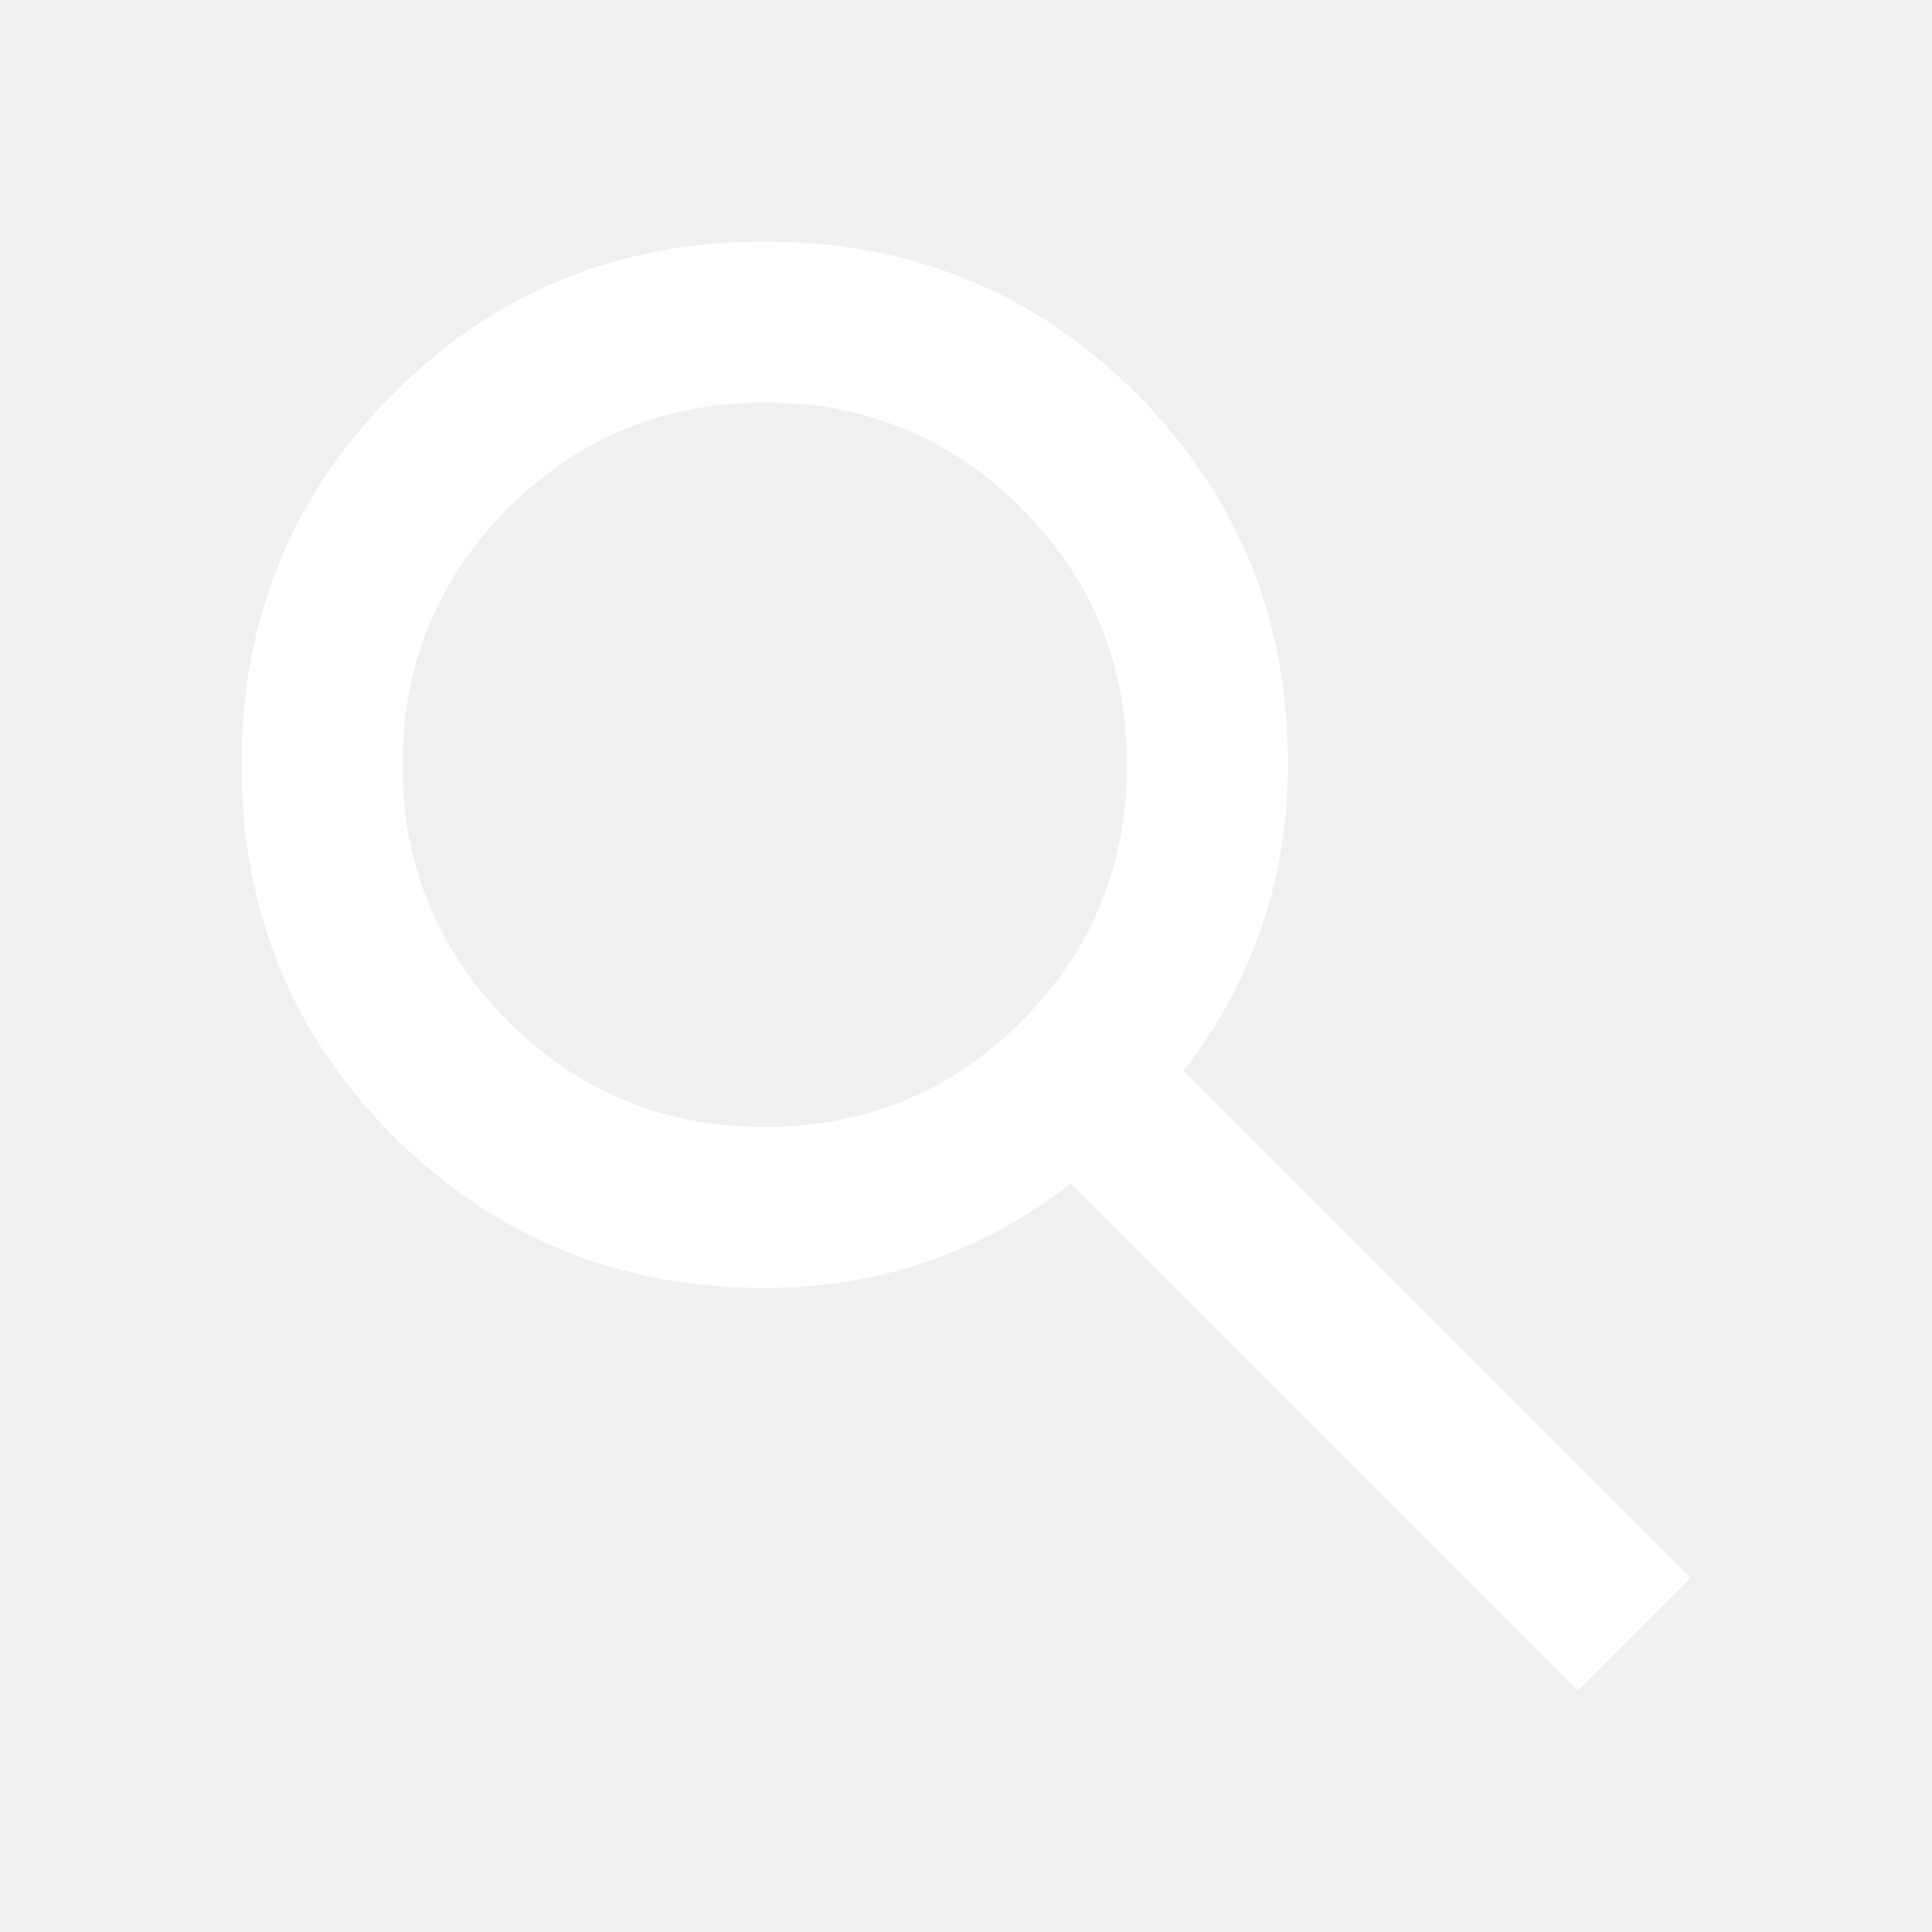
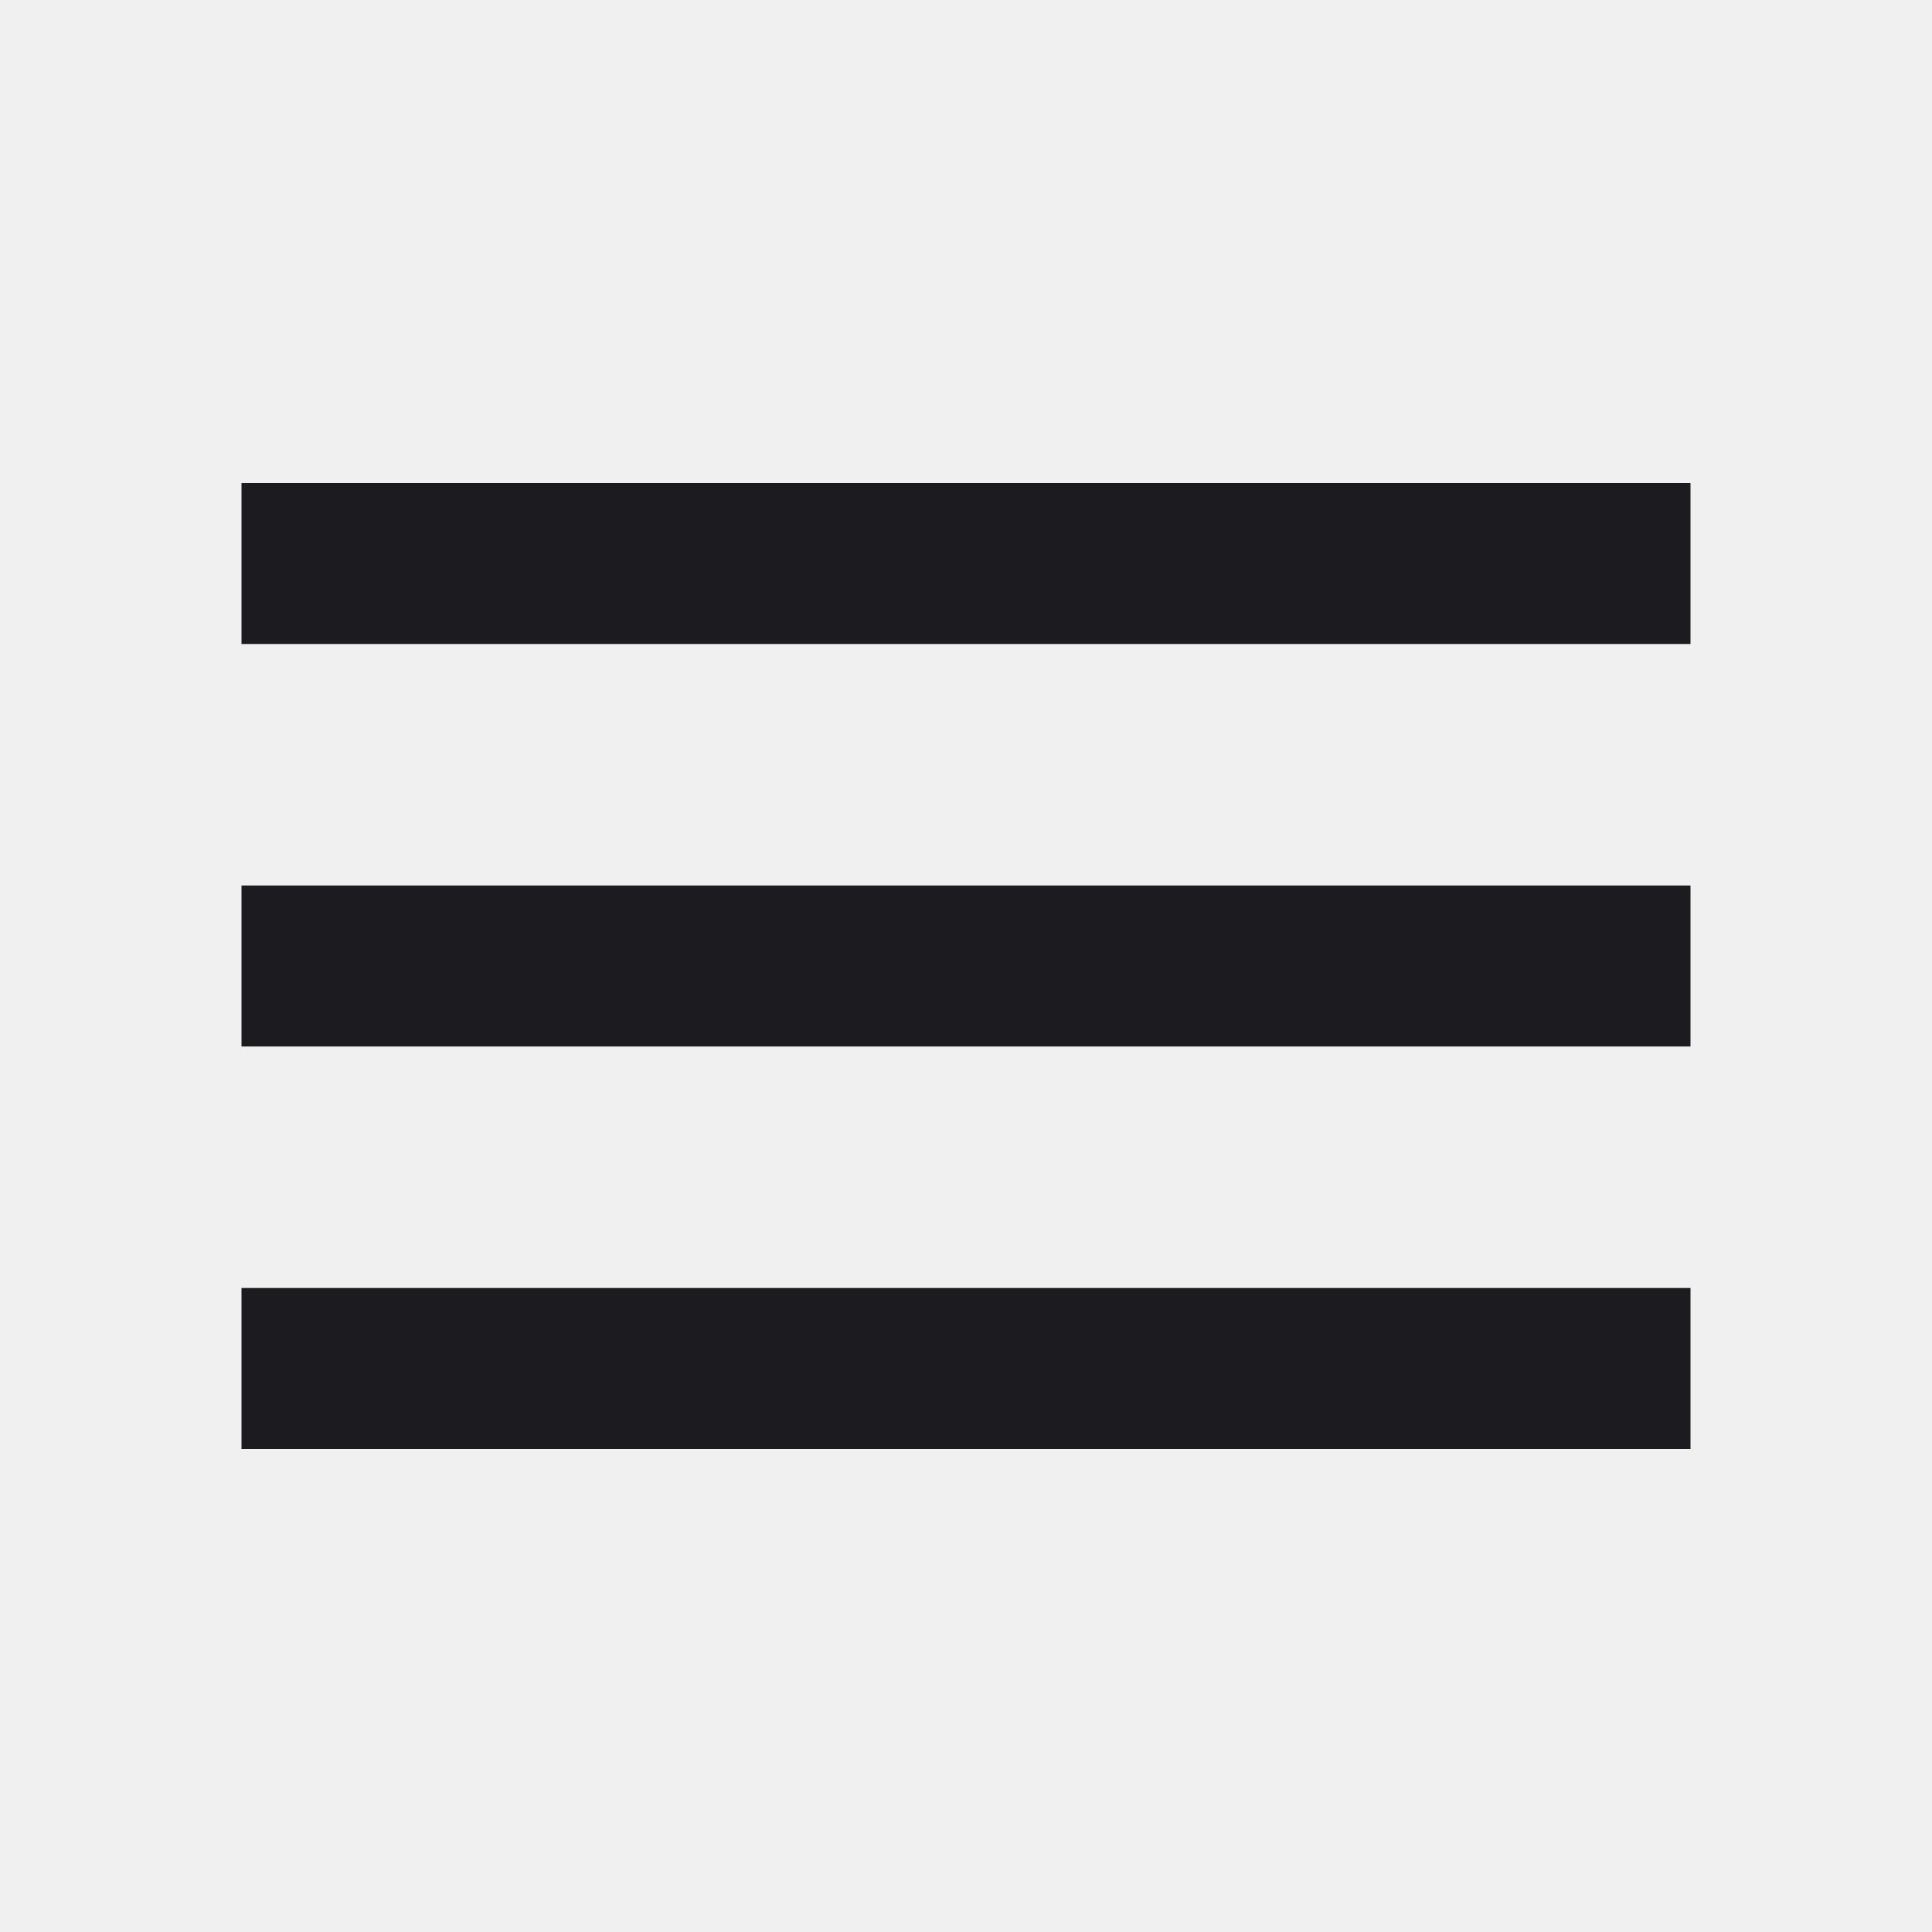
<svg xmlns="http://www.w3.org/2000/svg" width="24" height="24" viewBox="0 0 24 24" fill="none">
-   <mask id="mask0_117_760" style="mask-type:alpha" maskUnits="userSpaceOnUse" x="0" y="0" width="24" height="24">
+   <mask id="mask0_128_840" style="mask-type:alpha" maskUnits="userSpaceOnUse" x="0" y="0" width="24" height="24">
    <rect width="24" height="24" fill="#D9D9D9" />
  </mask>
-   <g mask="url(#mask0_117_760)">
-     <path d="M19.6 21L13.3 14.7C12.8 15.1 12.225 15.417 11.575 15.65C10.925 15.883 10.233 16 9.5 16C7.683 16 6.146 15.371 4.888 14.113C3.629 12.854 3 11.317 3 9.5C3 7.683 3.629 6.146 4.888 4.888C6.146 3.629 7.683 3 9.5 3C11.317 3 12.854 3.629 14.113 4.888C15.371 6.146 16 7.683 16 9.5C16 10.233 15.883 10.925 15.65 11.575C15.417 12.225 15.1 12.8 14.7 13.3L21 19.6L19.6 21ZM9.5 14C10.75 14 11.812 13.562 12.688 12.688C13.562 11.812 14 10.75 14 9.5C14 8.25 13.562 7.188 12.688 6.312C11.812 5.438 10.75 5 9.5 5C8.25 5 7.188 5.438 6.312 6.312C5.438 7.188 5 8.25 5 9.5C5 10.75 5.438 11.812 6.312 12.688C7.188 13.562 8.25 14 9.5 14Z" fill="white" />
+   <g mask="url(#mask0_128_840)">
+     <path d="M3 18V16H21V18H3ZM3 13V11H21V13H3ZM3 8V6H21V8H3Z" fill="#1C1B1F" />
  </g>
</svg>
